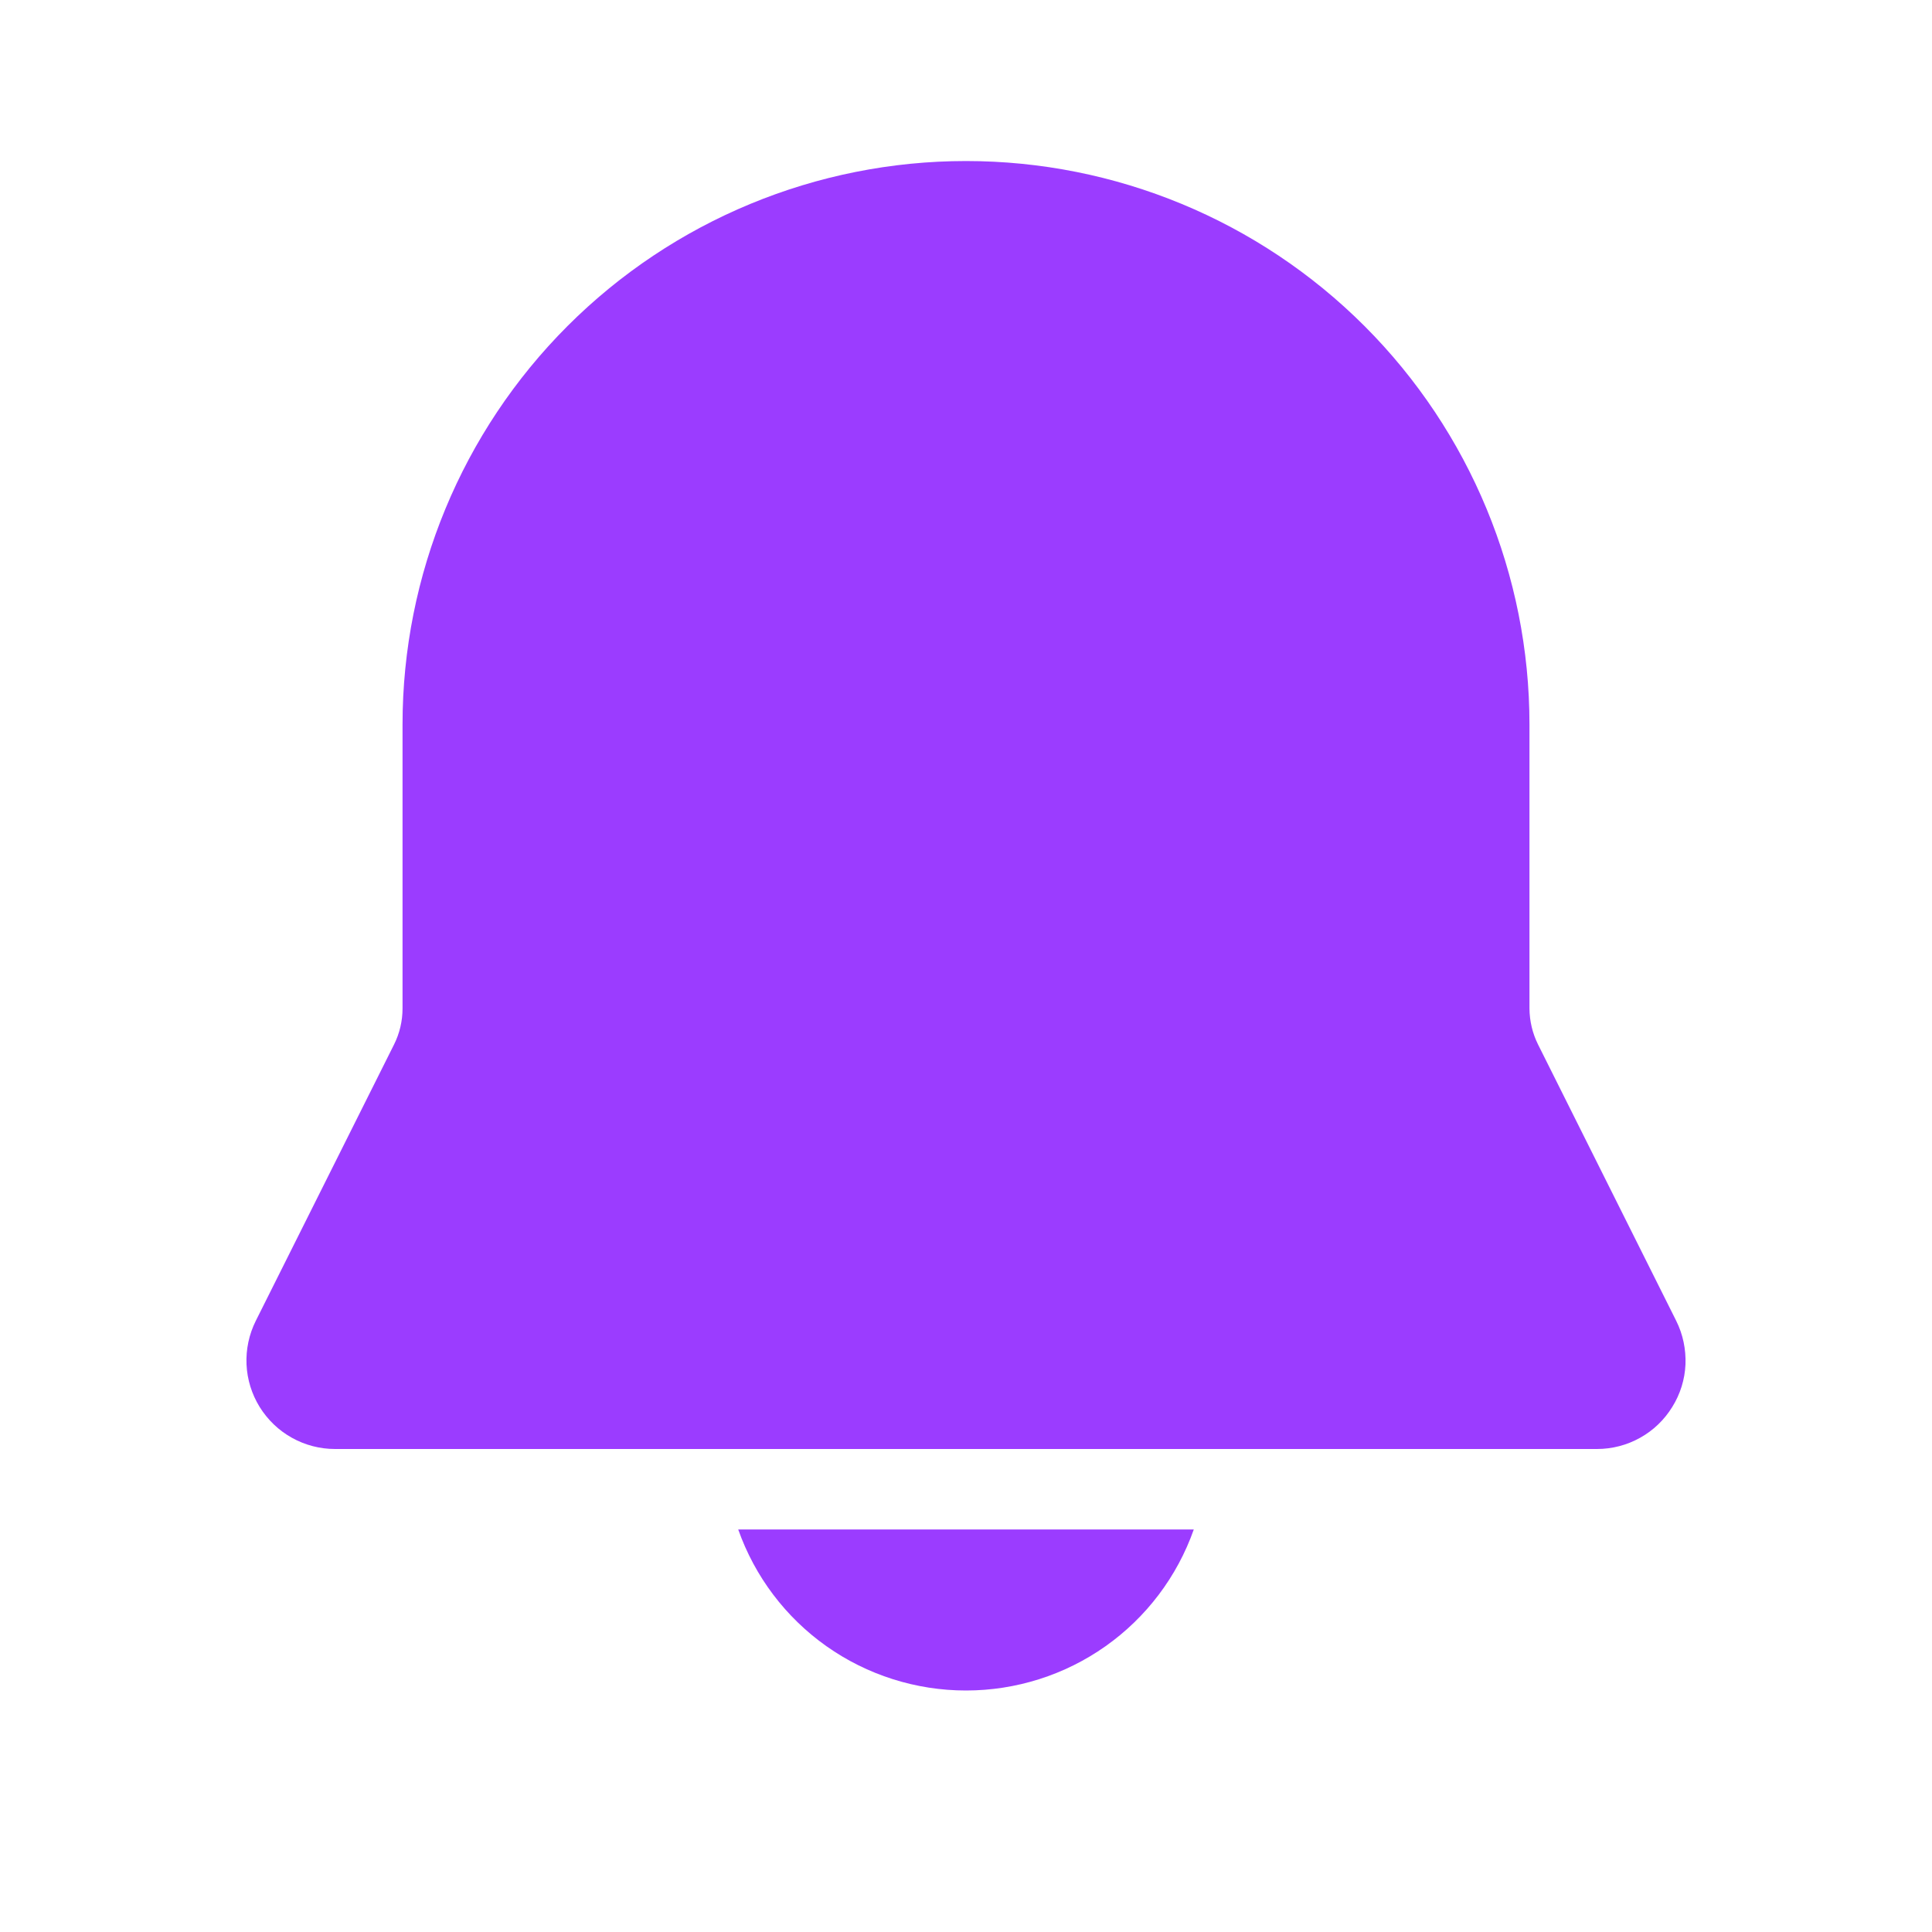
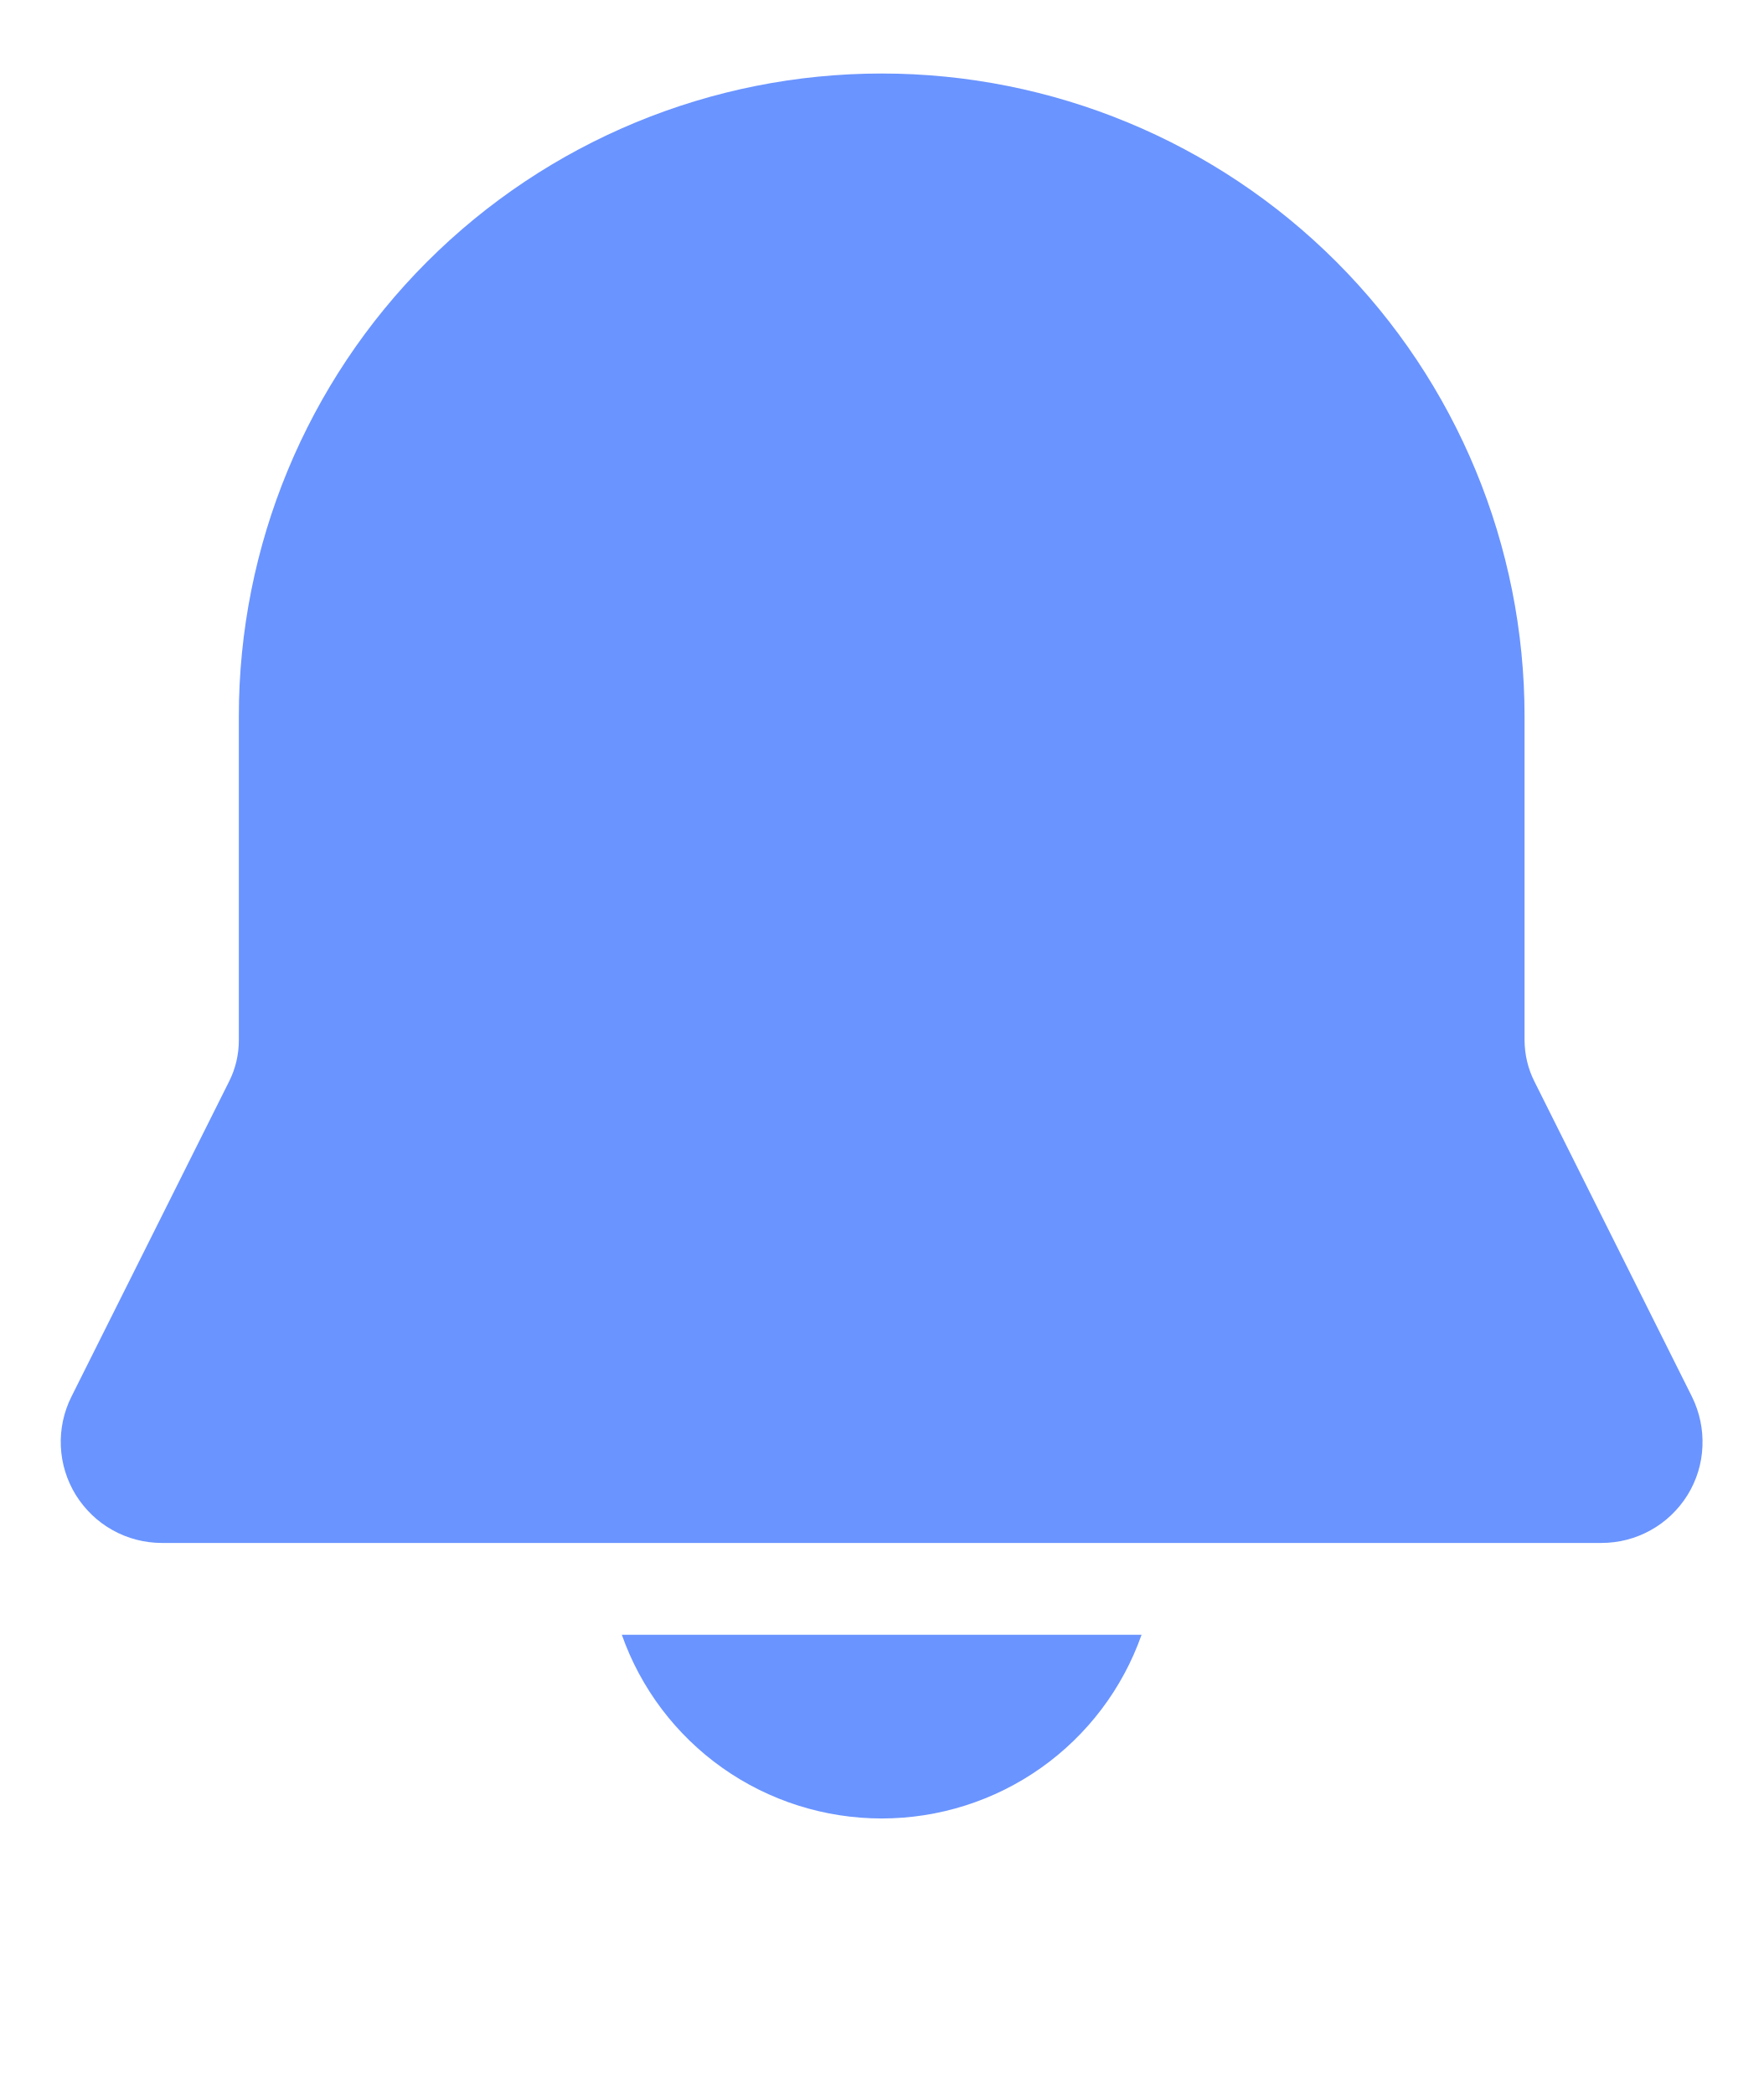
- <svg xmlns="http://www.w3.org/2000/svg" width="20" height="20" viewBox="0 0 20 20" fill="none">
-   <path d="M10 1.667C8.453 1.667 6.969 2.281 5.875 3.375C4.781 4.469 4.167 5.953 4.167 7.5V10.44C4.167 10.569 4.137 10.697 4.079 10.813L2.648 13.673C2.578 13.813 2.545 13.969 2.552 14.125C2.559 14.281 2.606 14.432 2.688 14.565C2.771 14.698 2.885 14.808 3.022 14.884C3.158 14.96 3.312 15 3.468 15H16.532C16.688 15 16.842 14.96 16.978 14.884C17.115 14.808 17.229 14.698 17.311 14.565C17.394 14.432 17.441 14.281 17.448 14.125C17.454 13.969 17.422 13.813 17.352 13.673L15.922 10.813C15.864 10.697 15.834 10.569 15.833 10.44V7.5C15.833 5.953 15.219 4.469 14.125 3.375C13.031 2.281 11.547 1.667 10 1.667ZM10 17.5C9.483 17.5 8.978 17.34 8.556 17.042C8.133 16.743 7.814 16.321 7.642 15.833H12.358C12.186 16.321 11.867 16.743 11.444 17.042C11.022 17.34 10.517 17.5 10 17.5Z" fill="#9B3CFF" />
+ <svg xmlns="http://www.w3.org/2000/svg" width="16" height="19" viewBox="0 0 16 19" fill="none">
+   <path d="M8 0.667C6.453 0.667 4.969 1.281 3.875 2.375C2.781 3.469 2.167 4.953 2.167 6.5V9.44C2.167 9.569 2.137 9.697 2.079 9.812L0.648 12.673C0.578 12.813 0.545 12.968 0.552 13.124C0.559 13.281 0.606 13.432 0.688 13.565C0.771 13.698 0.885 13.808 1.022 13.884C1.158 13.96 1.312 14 1.468 14H14.532C14.688 14 14.842 13.96 14.978 13.884C15.115 13.808 15.229 13.698 15.312 13.565C15.394 13.432 15.441 13.281 15.447 13.124C15.454 12.968 15.421 12.813 15.352 12.673L13.922 9.812C13.864 9.697 13.834 9.569 13.833 9.44V6.5C13.833 4.953 13.219 3.469 12.125 2.375C11.031 1.281 9.547 0.667 8 0.667ZM8 16.5C7.483 16.5 6.978 16.34 6.556 16.042C6.133 15.743 5.814 15.321 5.642 14.833H10.358C10.186 15.321 9.867 15.743 9.444 16.042C9.022 16.34 8.517 16.5 8 16.5Z" fill="#6A94FF" />
</svg>
